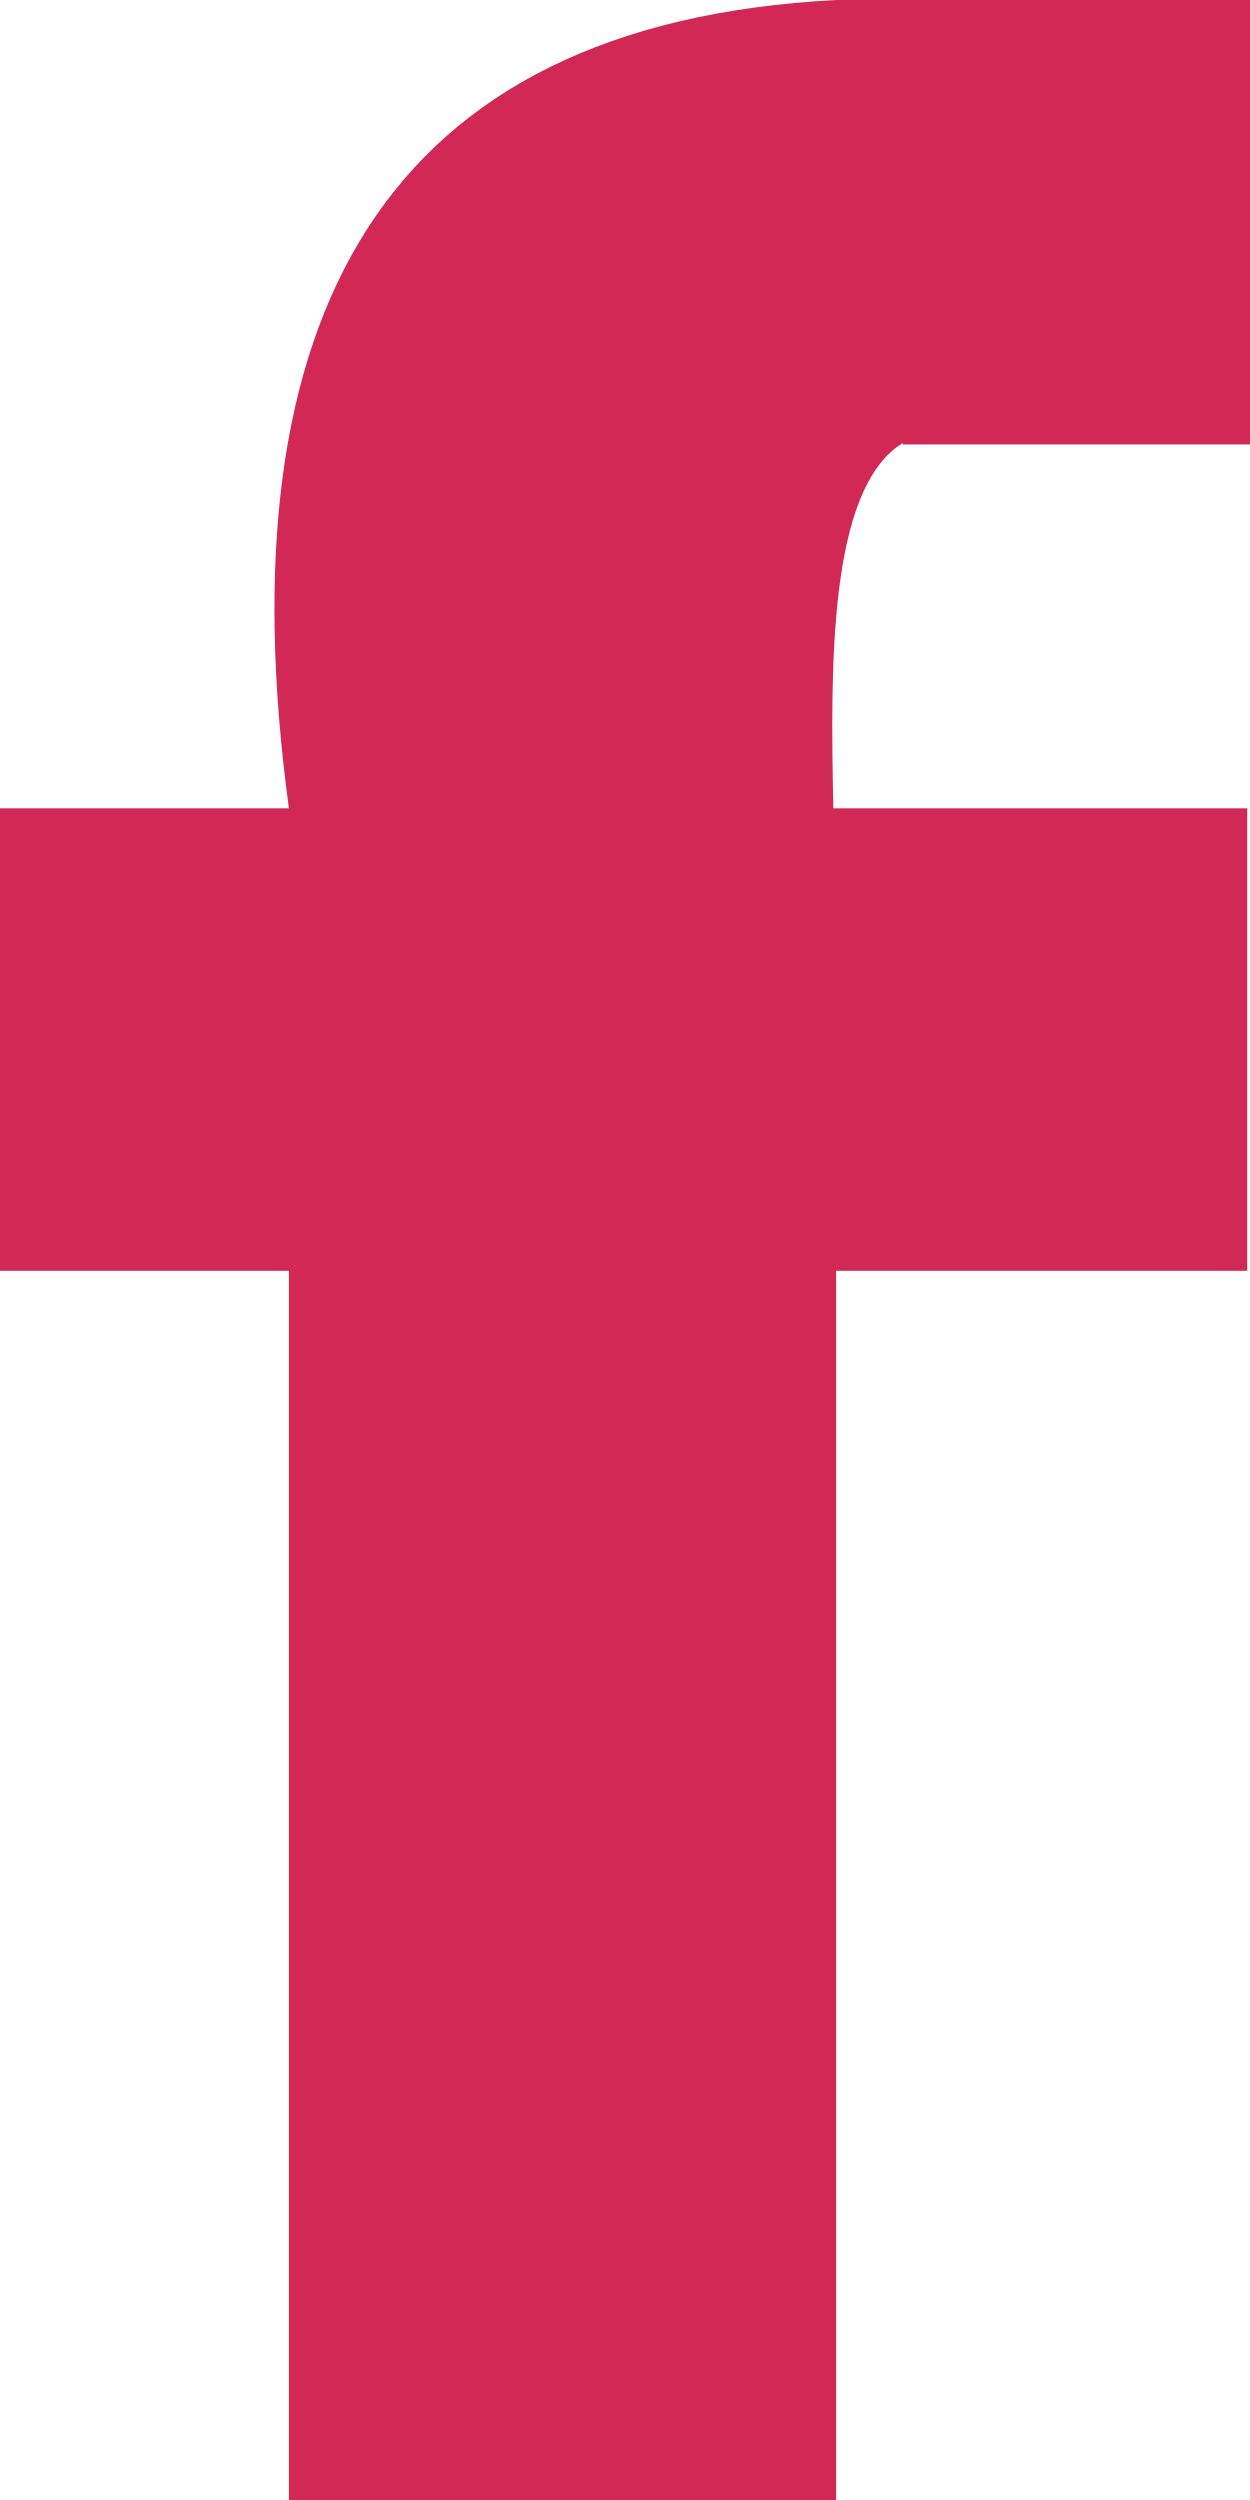
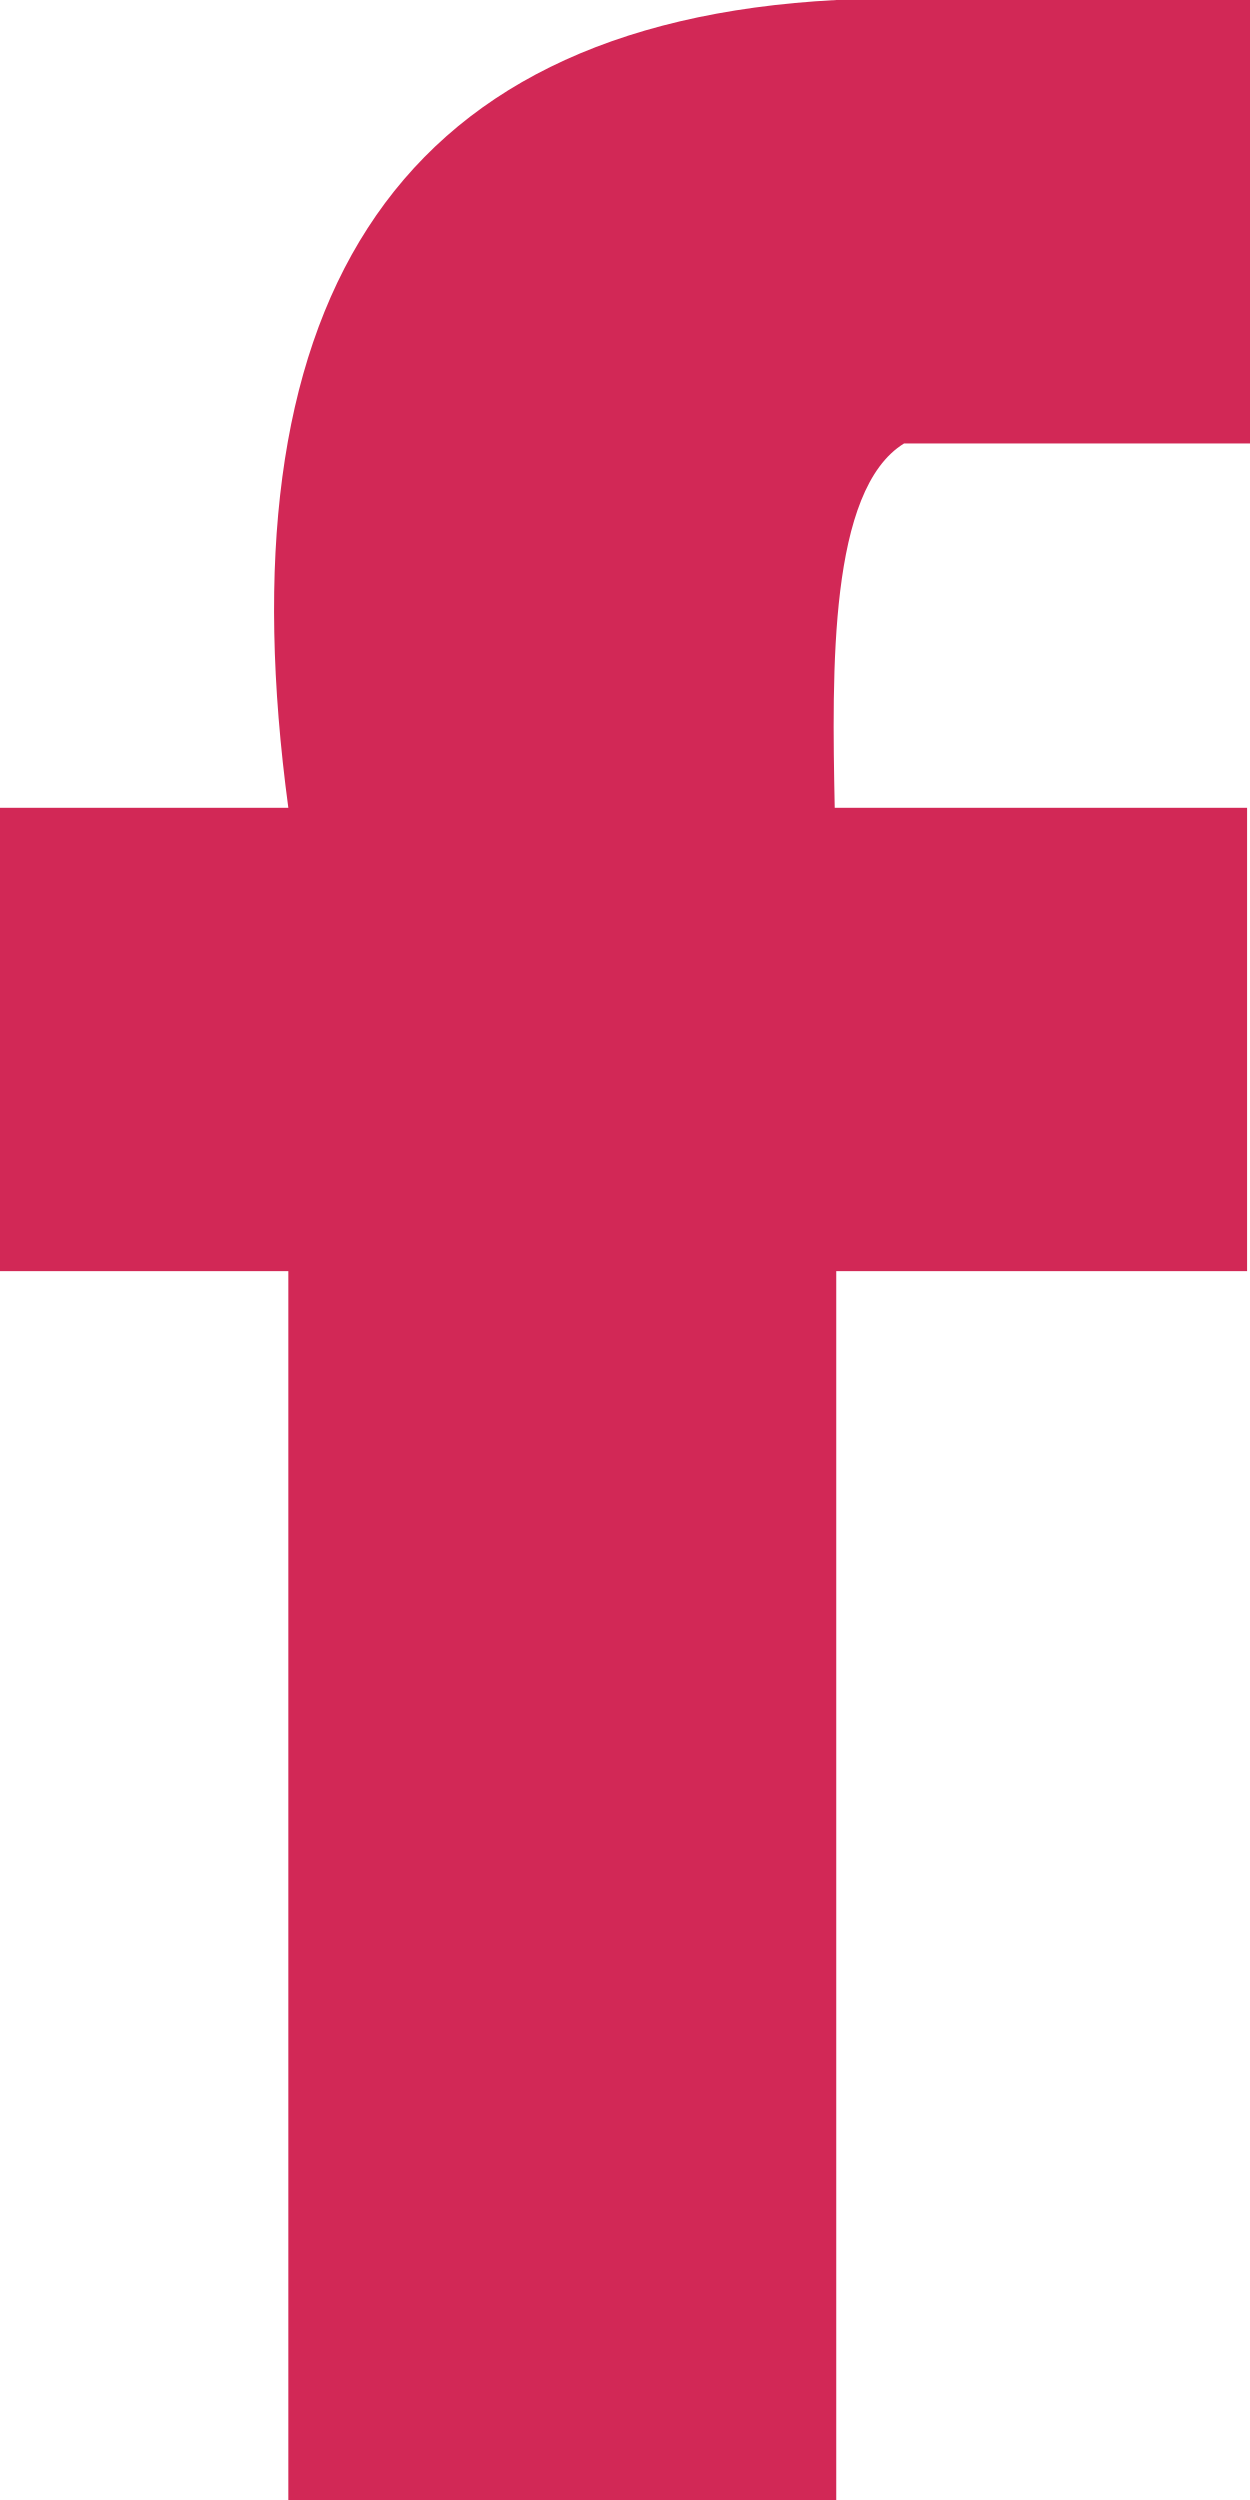
- <svg xmlns="http://www.w3.org/2000/svg" width="9" height="18" fill="none">
-   <path d="M6.5 3.2H9V0H6.02C2.76.17 1.6 2.27 2.08 5.82H0v3.33h2.08V18h3.94V9.15h2.96V5.82H6c-.02-1-.04-2.3.5-2.63Z" fill="#D22856" />
+ <svg xmlns="http://www.w3.org/2000/svg" width="9" height="18" viewBox="0 0 9 18" fill="none">
+   <path d="M6.509 3.193H9V0H6.021C2.761 0.171 1.599 2.271 2.076 5.816H0V9.152H2.076V18H6.021V9.152H8.979V5.816H6.01C5.99 4.818 5.969 3.526 6.509 3.193Z" fill="#D22856" />
</svg>
